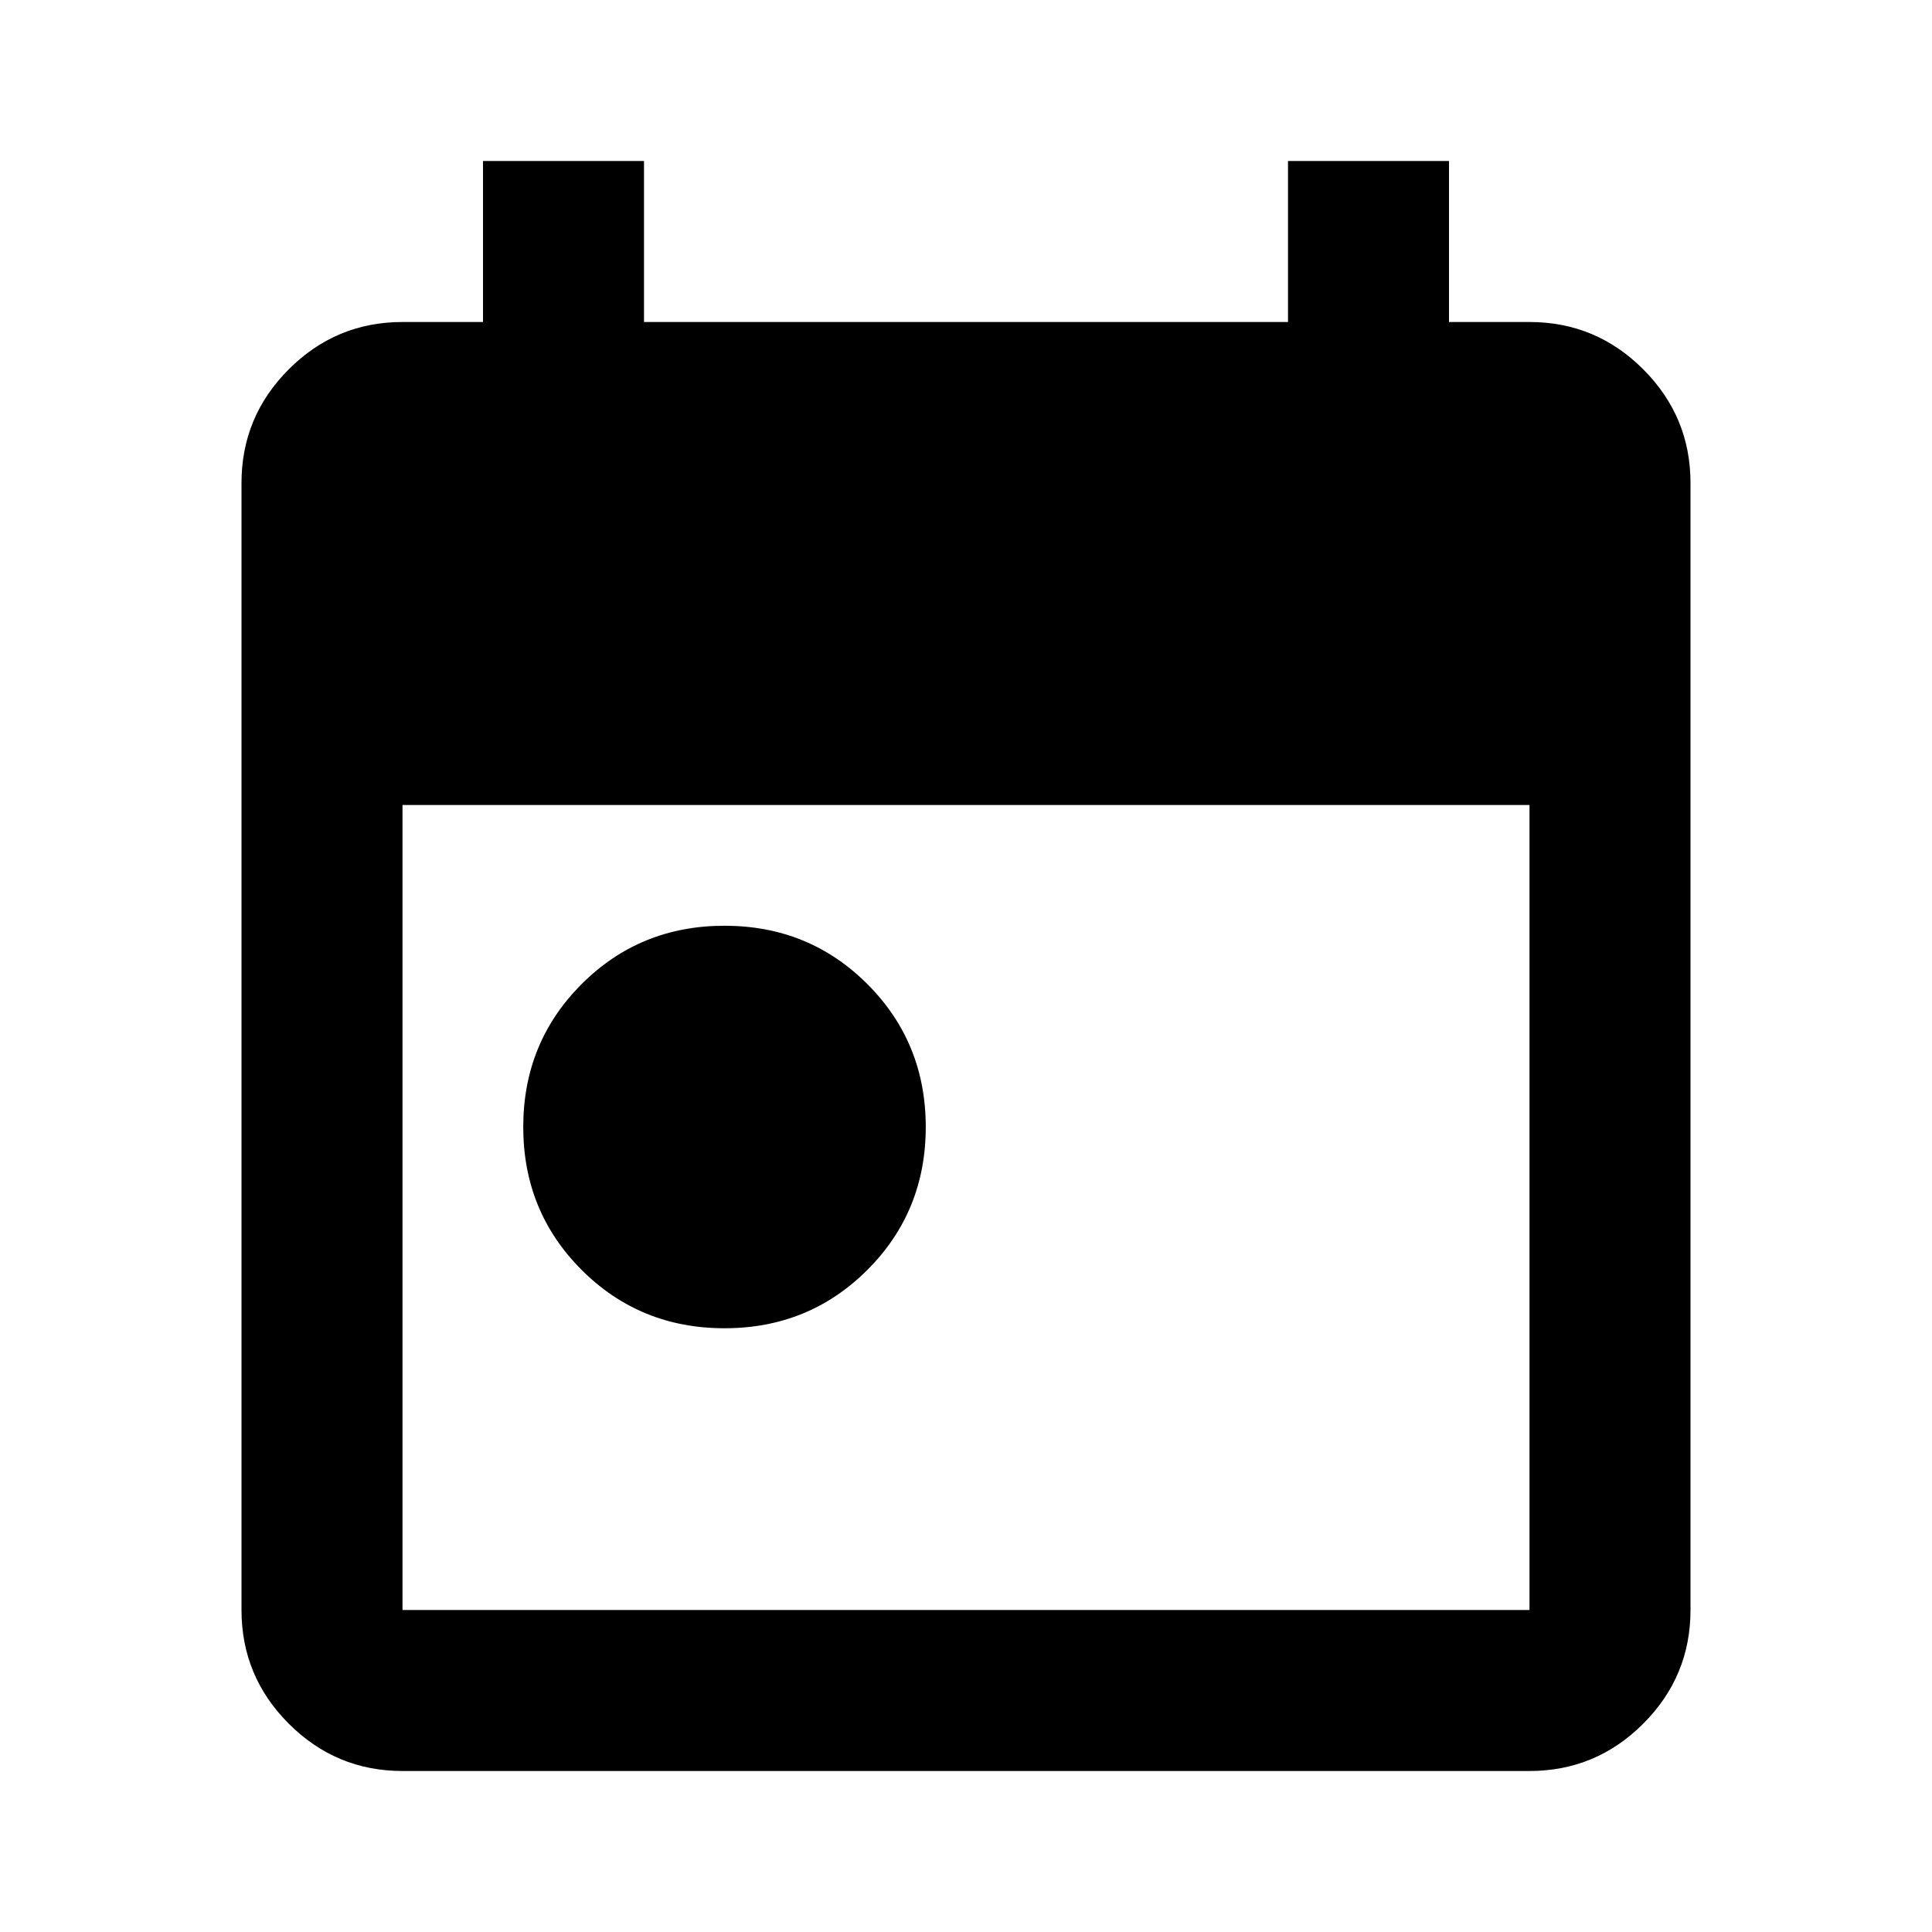
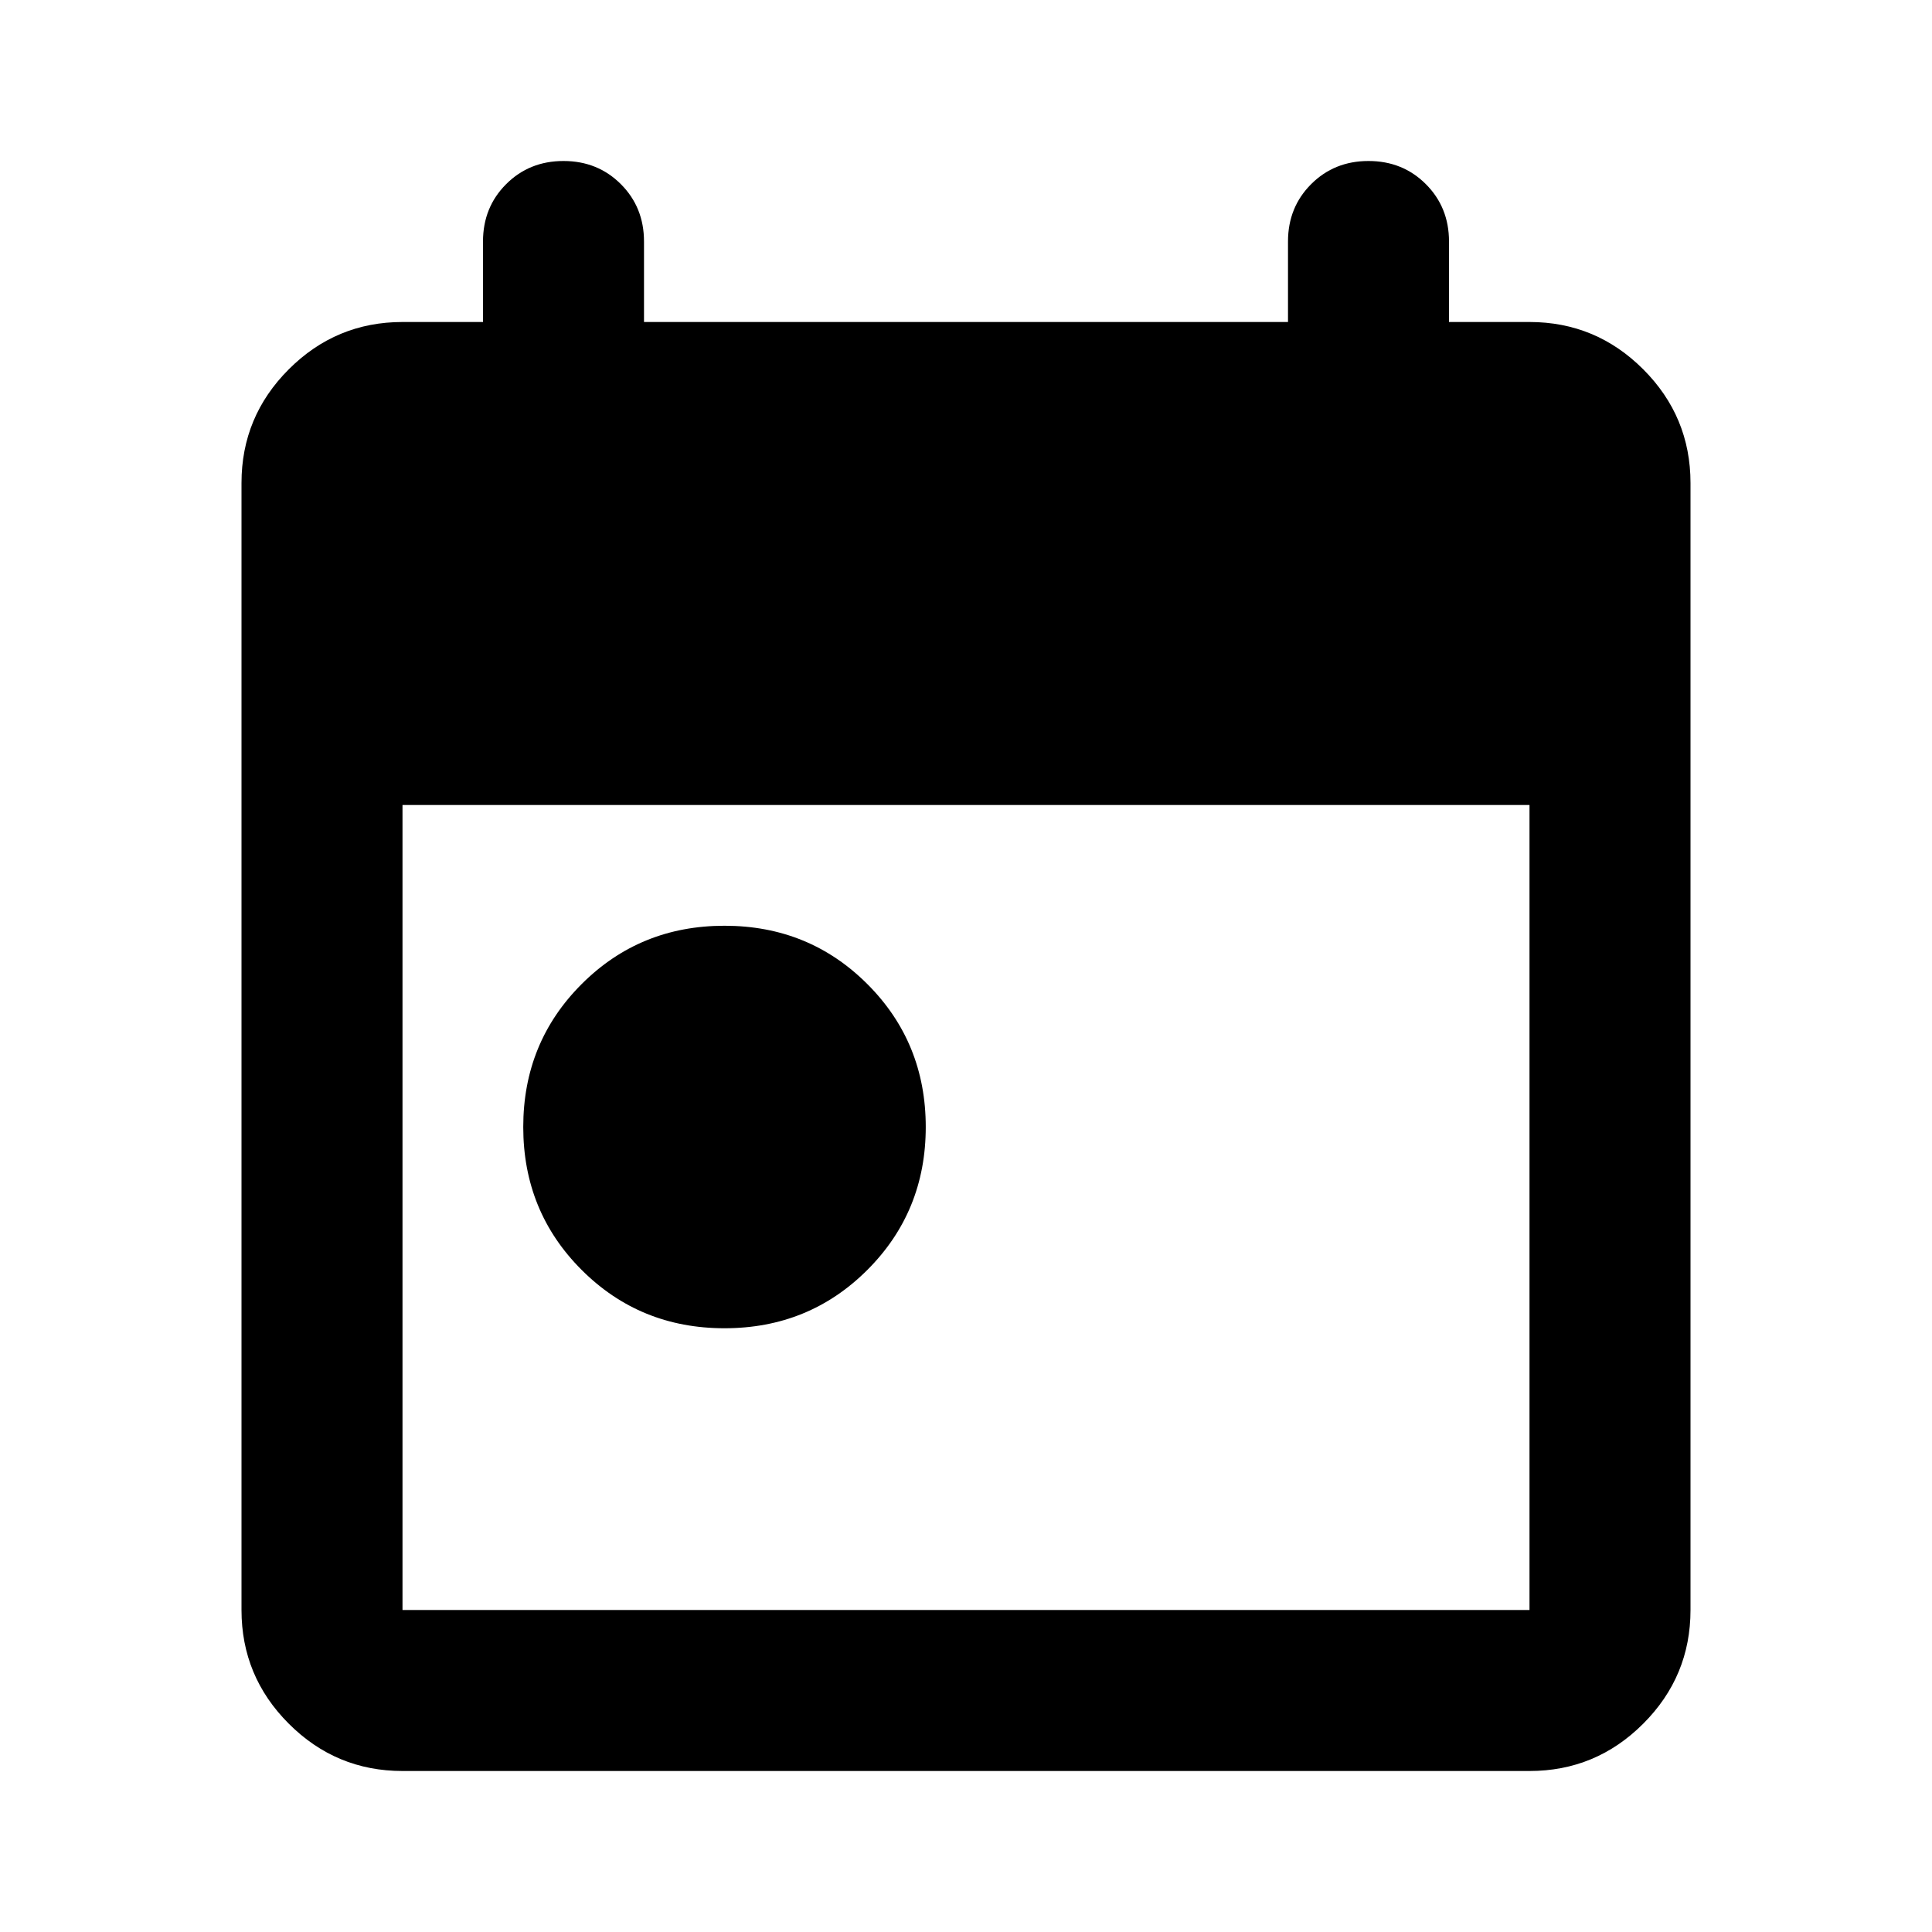
<svg xmlns="http://www.w3.org/2000/svg" height="24px" viewBox="0 -960 960 960" width="24px" fill="currentColor">
-   <path d="M360-300q-42 0-71-29t-29-71q0-42 29-71t71-29q42 0 71 29t29 71q0 42-29 71t-71 29ZM200-80q-33 0-56.5-23.5T120-160v-560q0-33 23.5-56.5T200-800h40v-80h80v80h320v-80h80v80h40q33 0 56.5 23.5T840-720v560q0 33-23.5 56.5T760-80H200Zm0-80h560v-400H200v400Z" />
+   <path d="M360-300q-42 0-71-29t-29-71q0-42 29-71t71-29q42 0 71 29t29 71q0 42-29 71t-71 29ZM200-80q-33 0-56.5-23.5T120-160v-560q0-33 23.5-56.5T200-800h40v-40q0-17 11.5-28.5T280-880q17 0 28.5 11.5T320-840v40h320v-40q0-17 11.5-28.5T680-880q17 0 28.5 11.5T720-840v40h40q33 0 56.5 23.5T840-720v560q0 33-23.5 56.5T760-80H200Zm0-80h560v-400H200v400Z" />
</svg>
